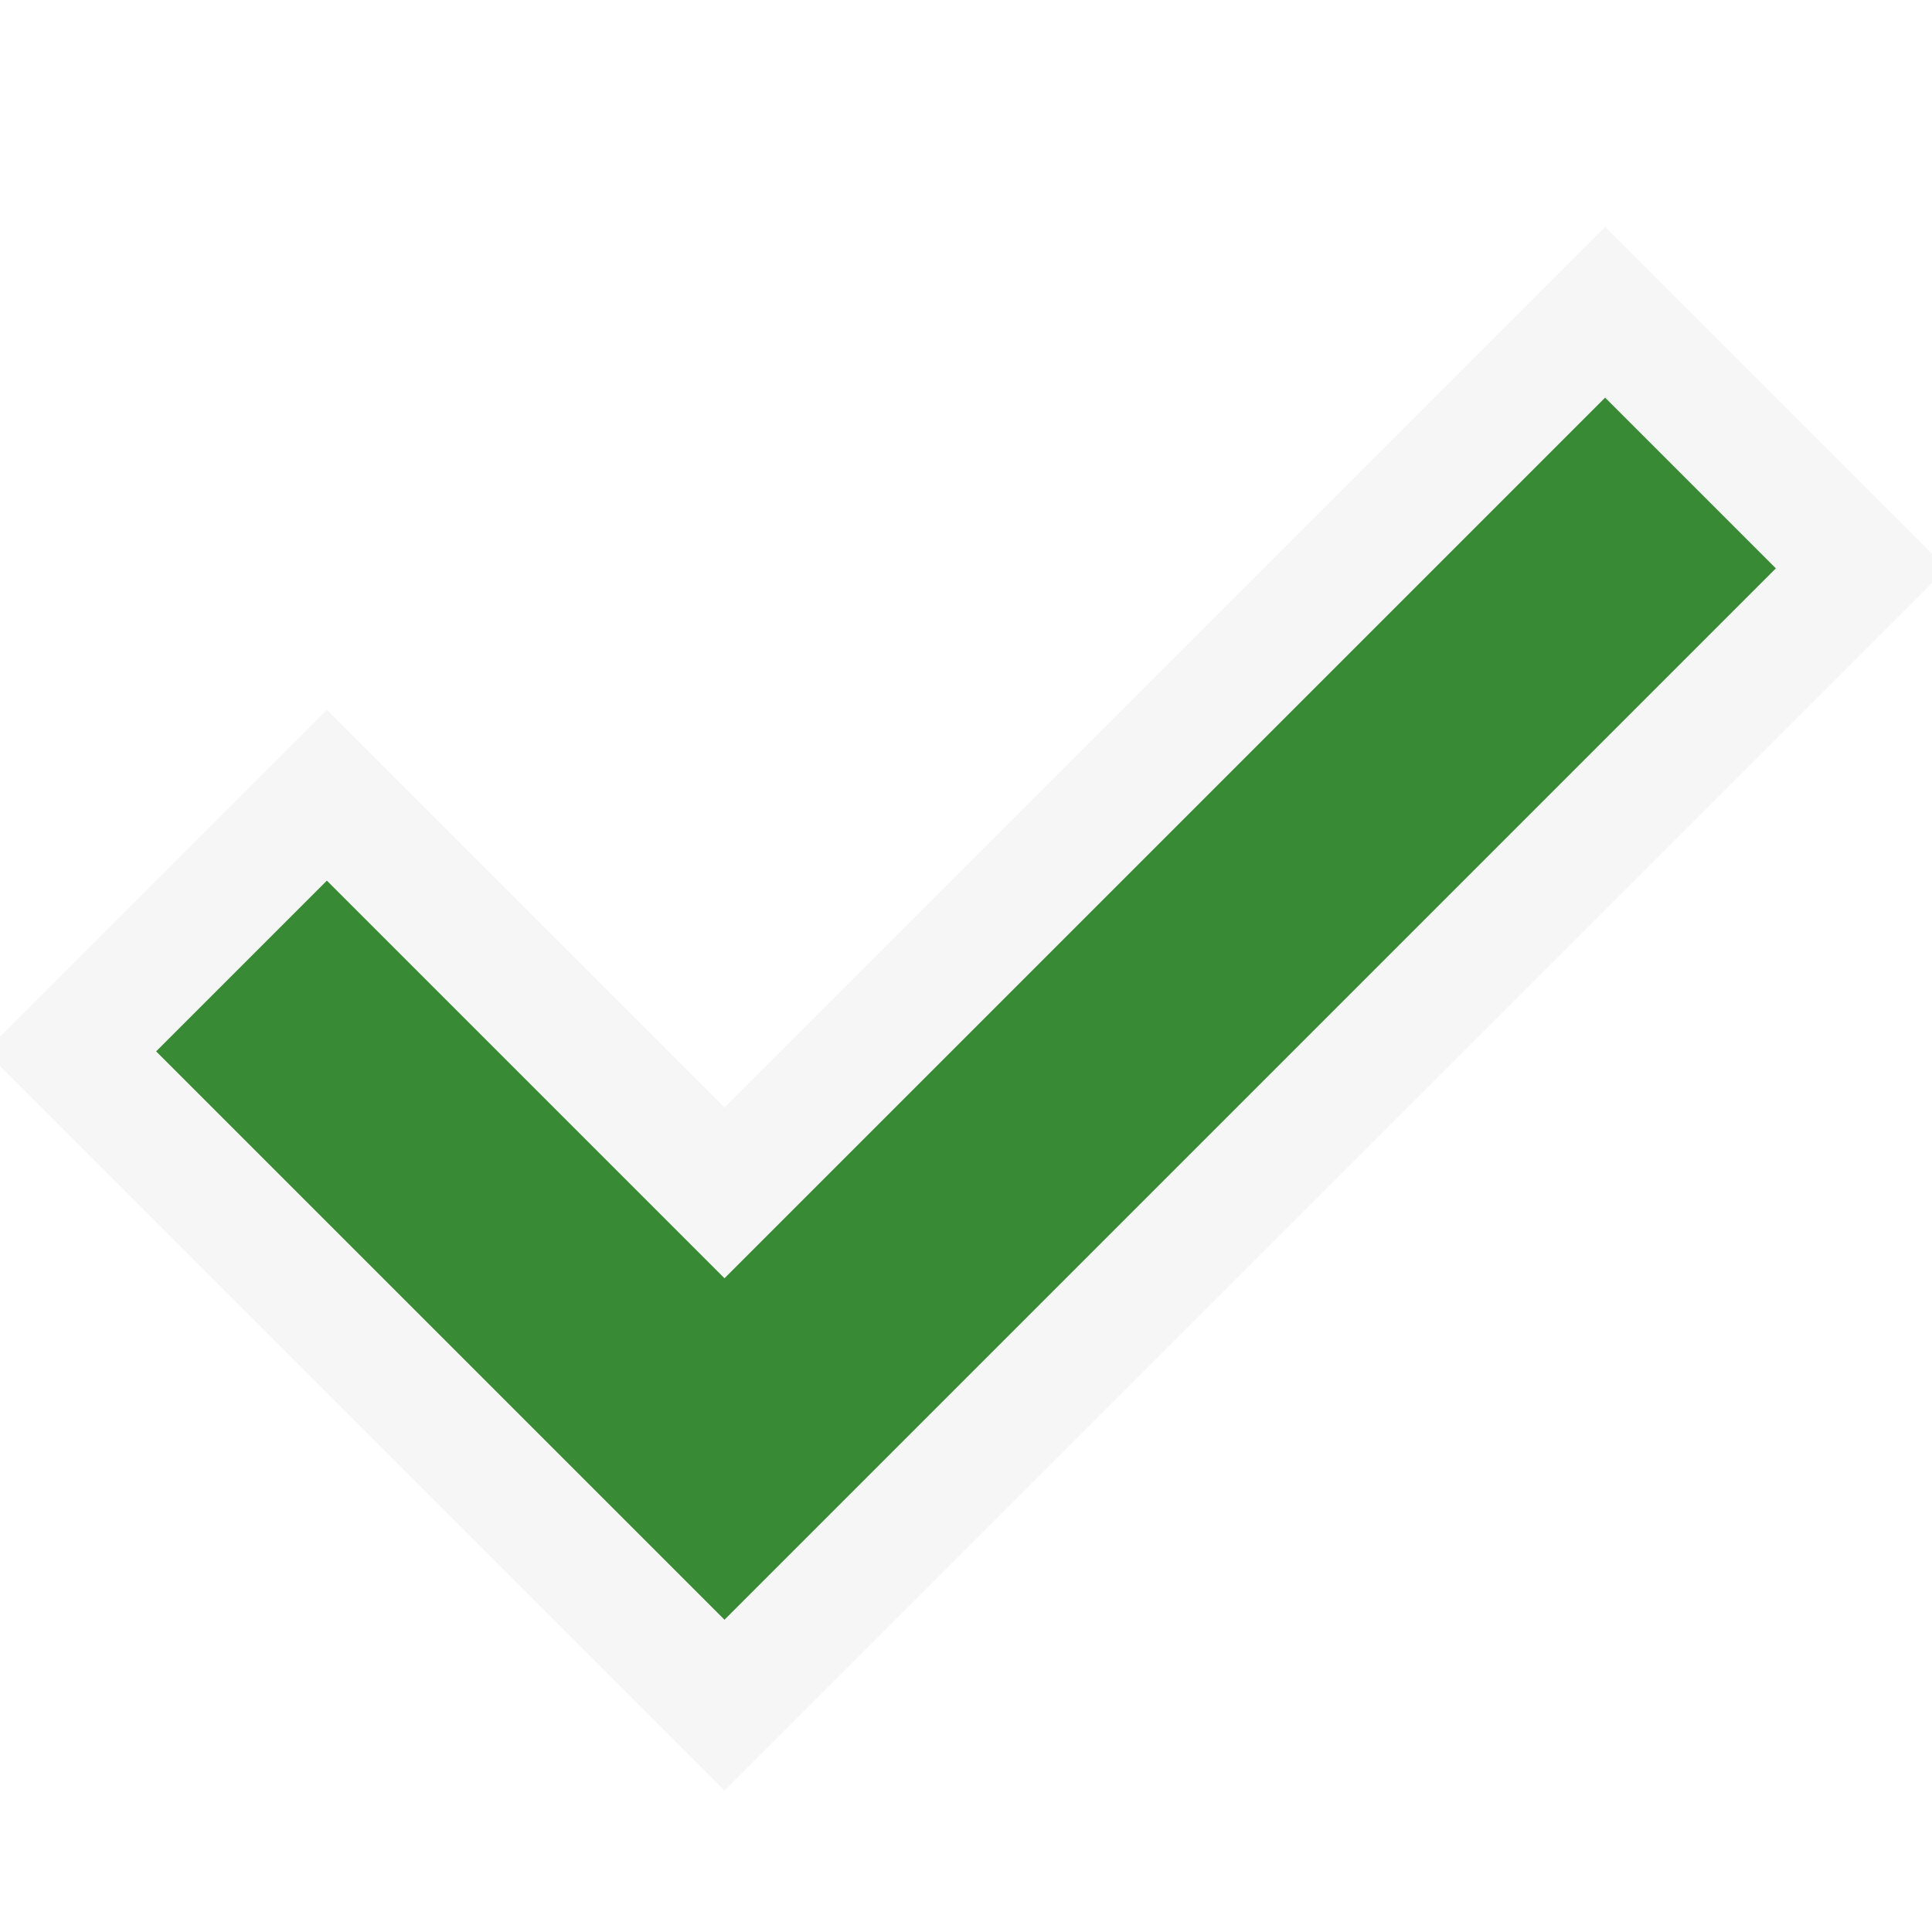
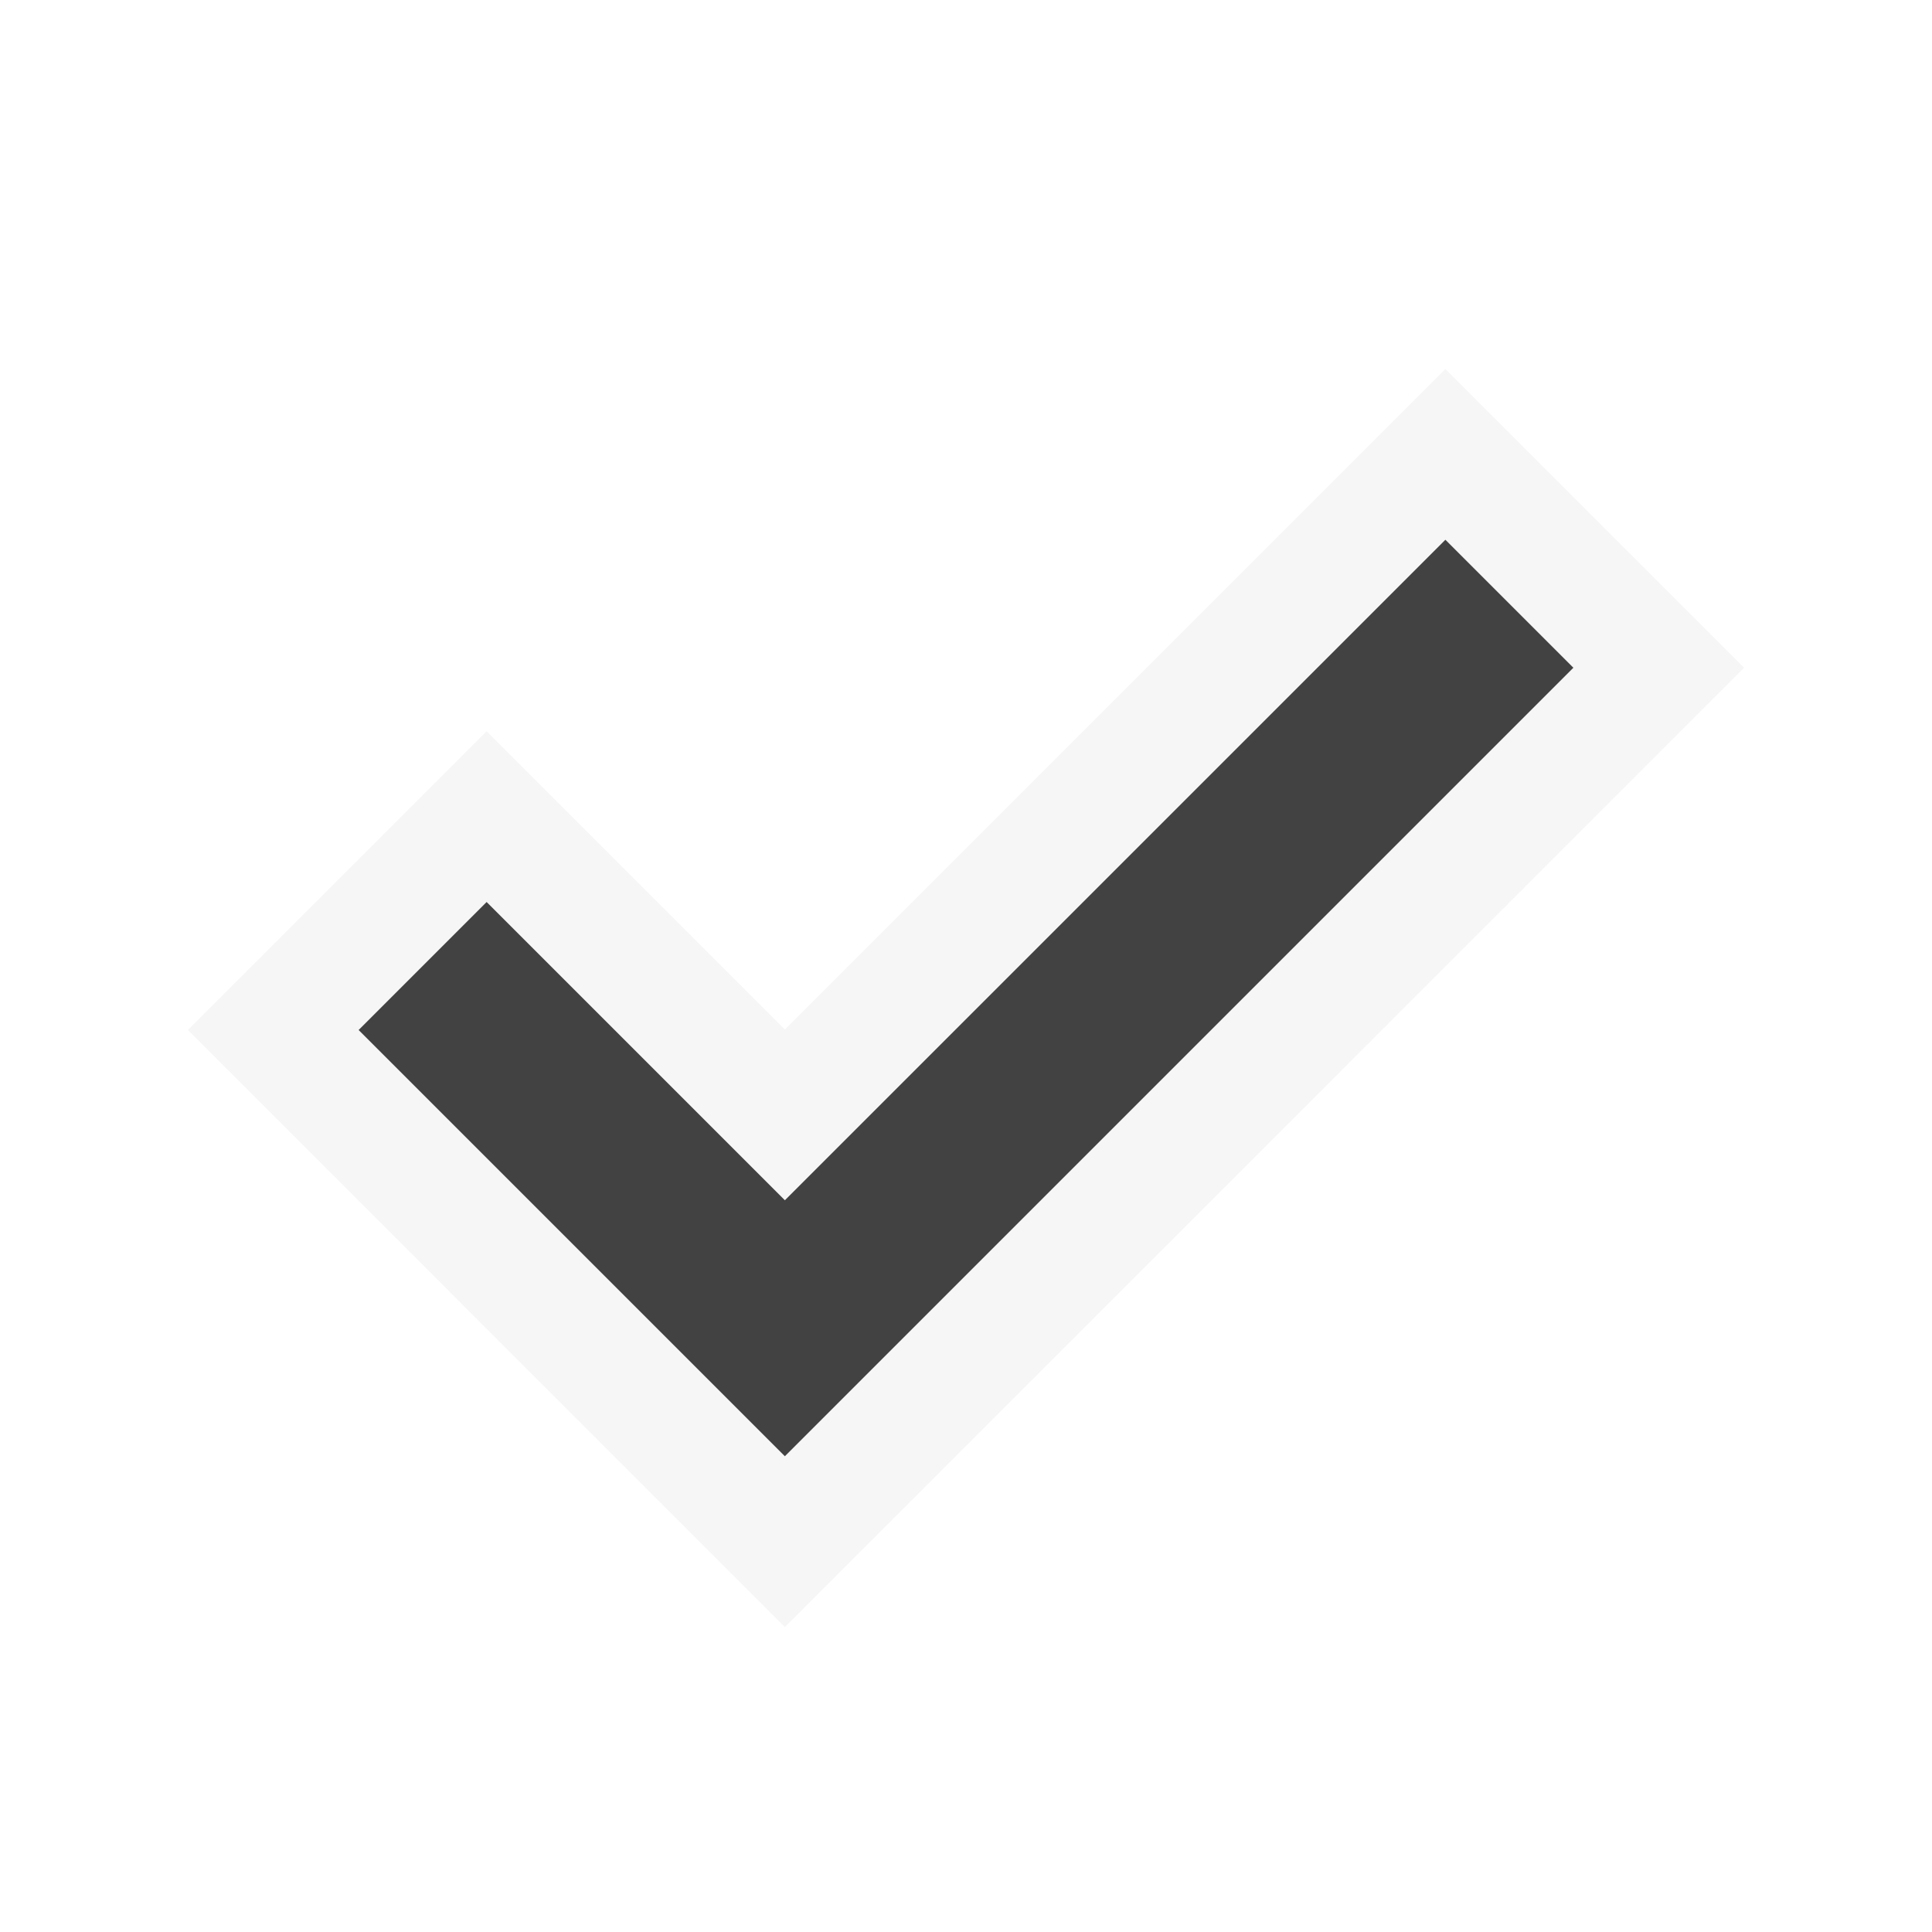
<svg xmlns="http://www.w3.org/2000/svg" viewBox="0 0 16 16">
-   <style>.icon-canvas-transparent{opacity:0;fill:#f6f6f6}.icon-vs-out{fill:#f6f6f6}.icon-vs-action-green{fill:#388a34}</style>
+   <style>.icon-canvas-transparent{opacity:0;fill:#f6f6f6}.icon-vs-out{fill:#f6f6f6}.icon-vs-bg{fill:#424242}</style>
  <path class="icon-canvas-transparent" d="M16 0v16H0V0h16z" id="canvas" />
-   <path class="icon-vs-out" d="M16 4.586v.242l-10 10-6-6v-.242l2.707-2.707L6 9.172l7.293-7.293L16 4.586z" id="outline" />
-   <path class="icon-vs-action-green" d="M14.707 4.707L6 13.414 1.293 8.707l1.414-1.414L6 10.586l7.293-7.293 1.414 1.414z" id="iconBg" />
+   <path class="icon-vs-out" d="M14.444 5.53L6.5 13.475 1.556 8.53 4.03 6.056l2.47 2.47 5.47-5.47 2.474 2.474z" id="outline" />
+   <path class="icon-vs-bg" d="M13.03 5.53L6.5 12.06 2.97 8.53l1.06-1.06L6.5 9.94l5.47-5.47 1.06 1.06z" id="iconBg" />
</svg>
